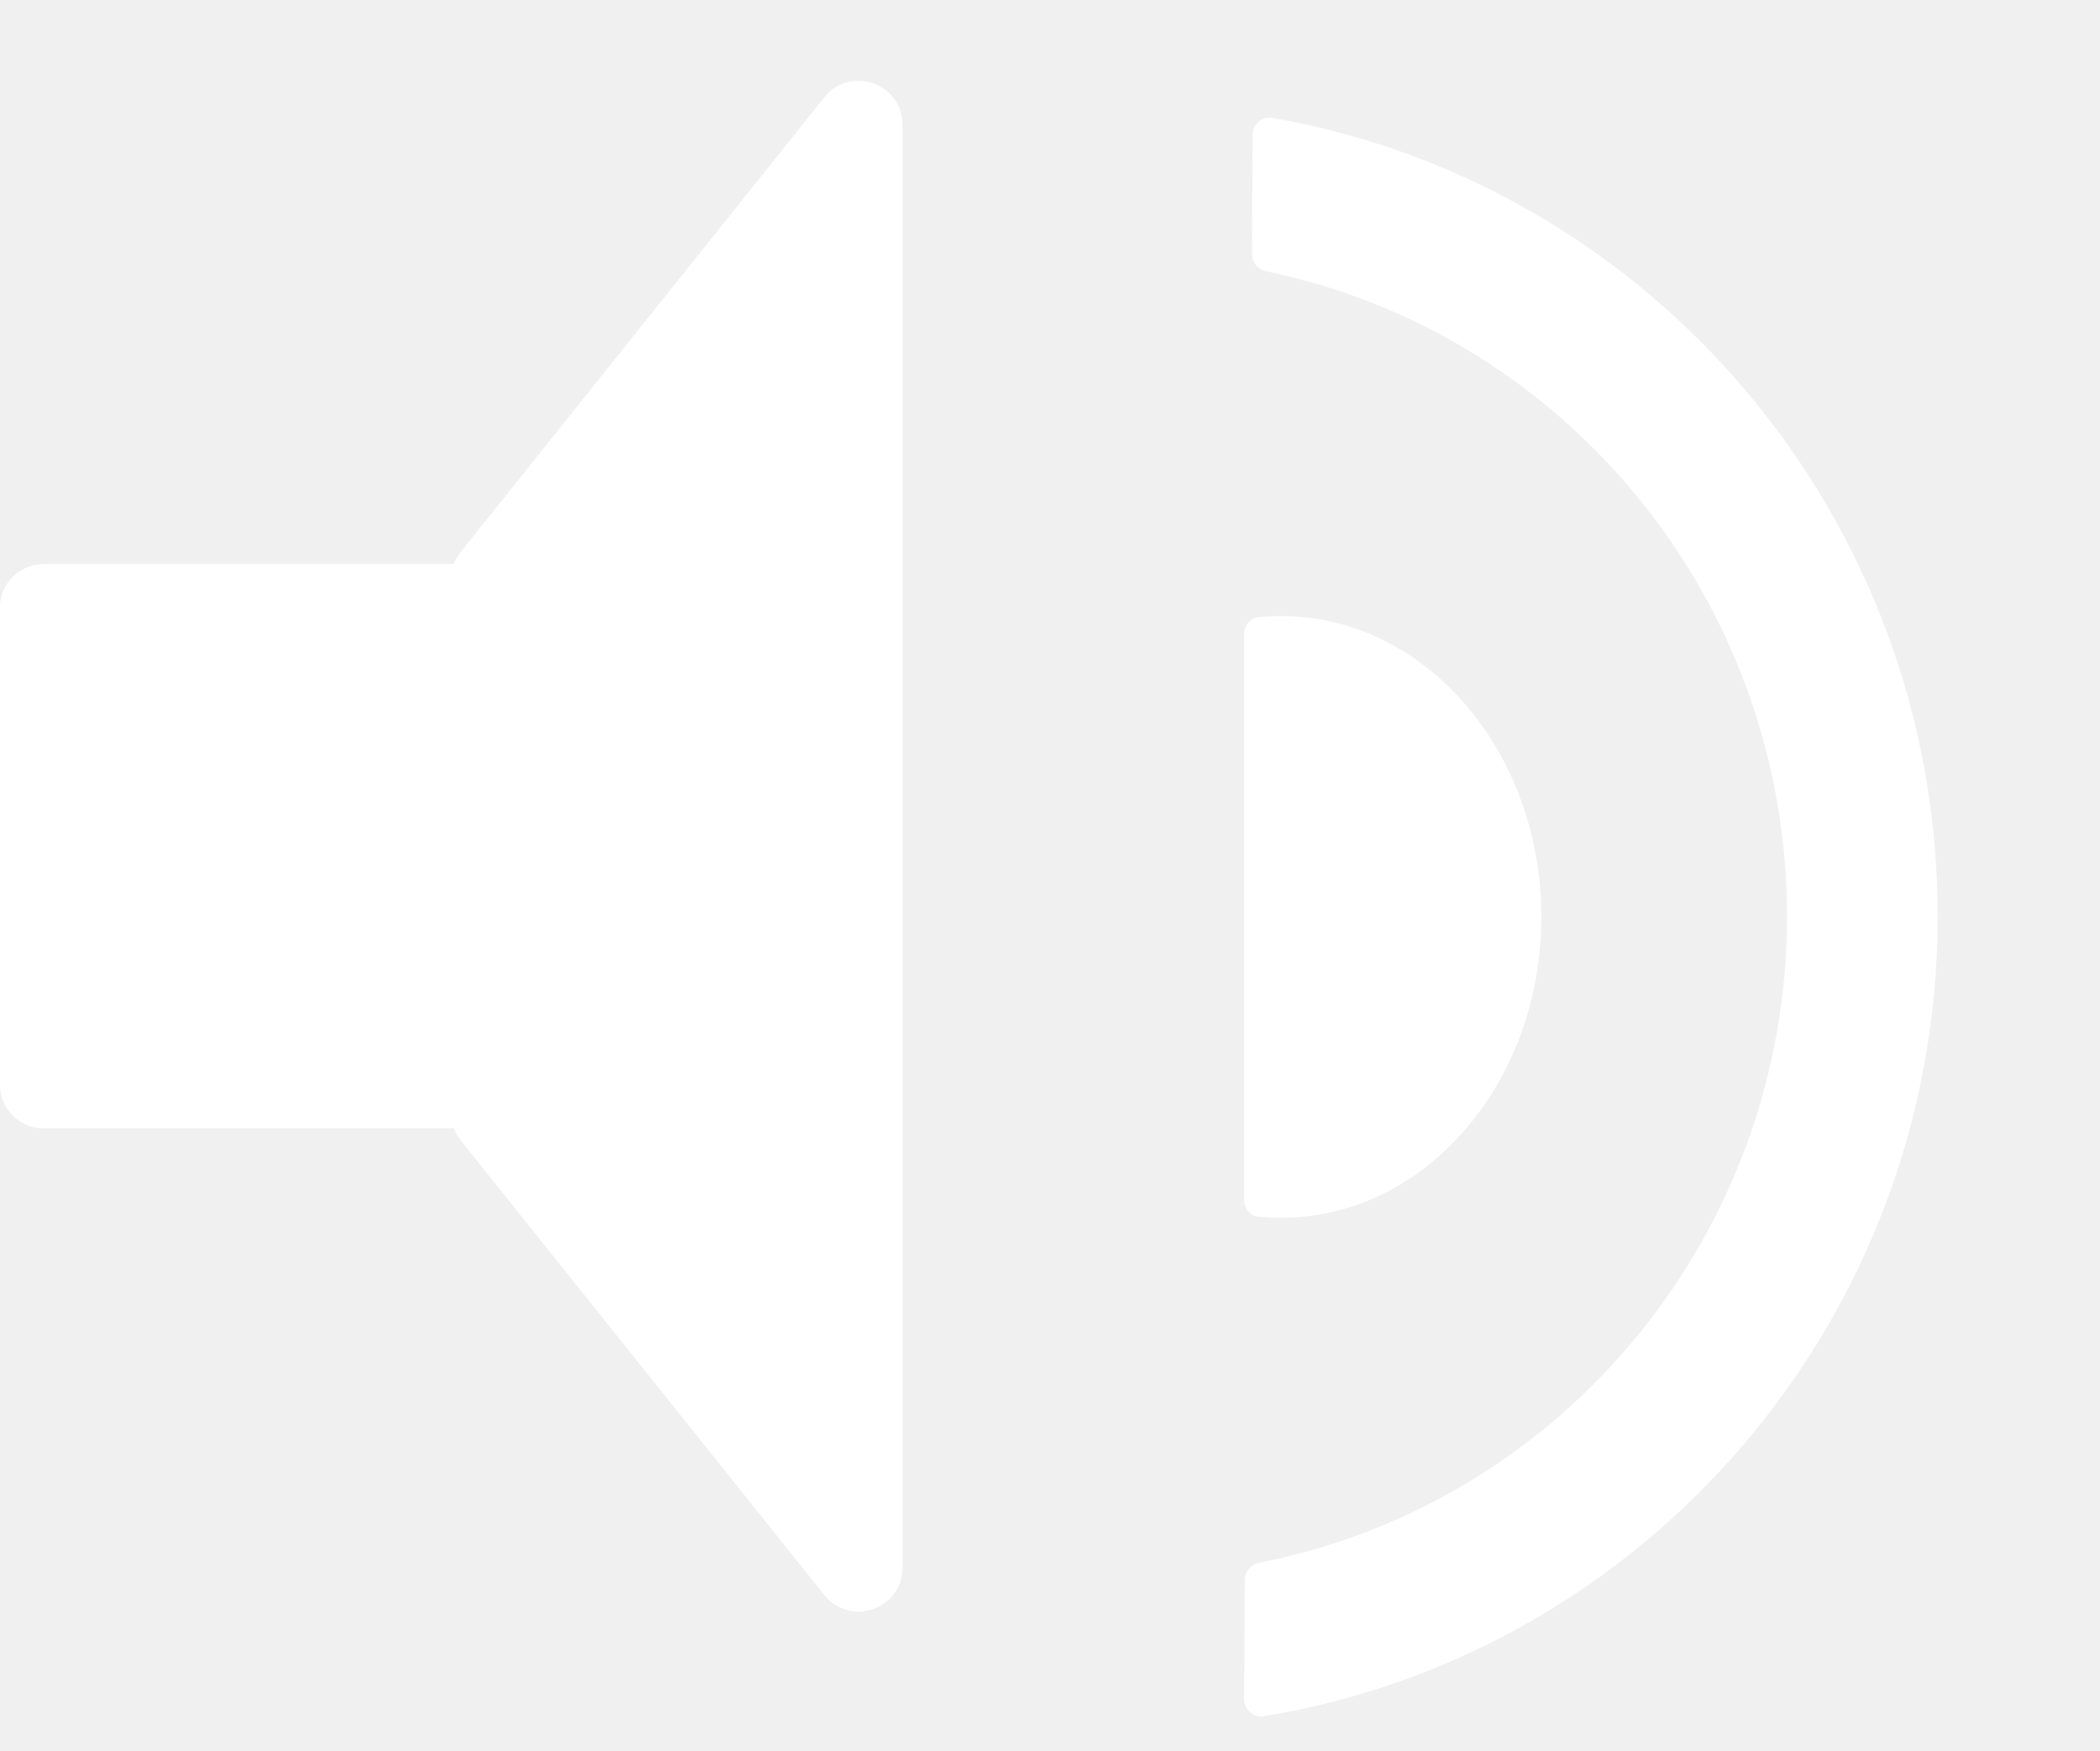
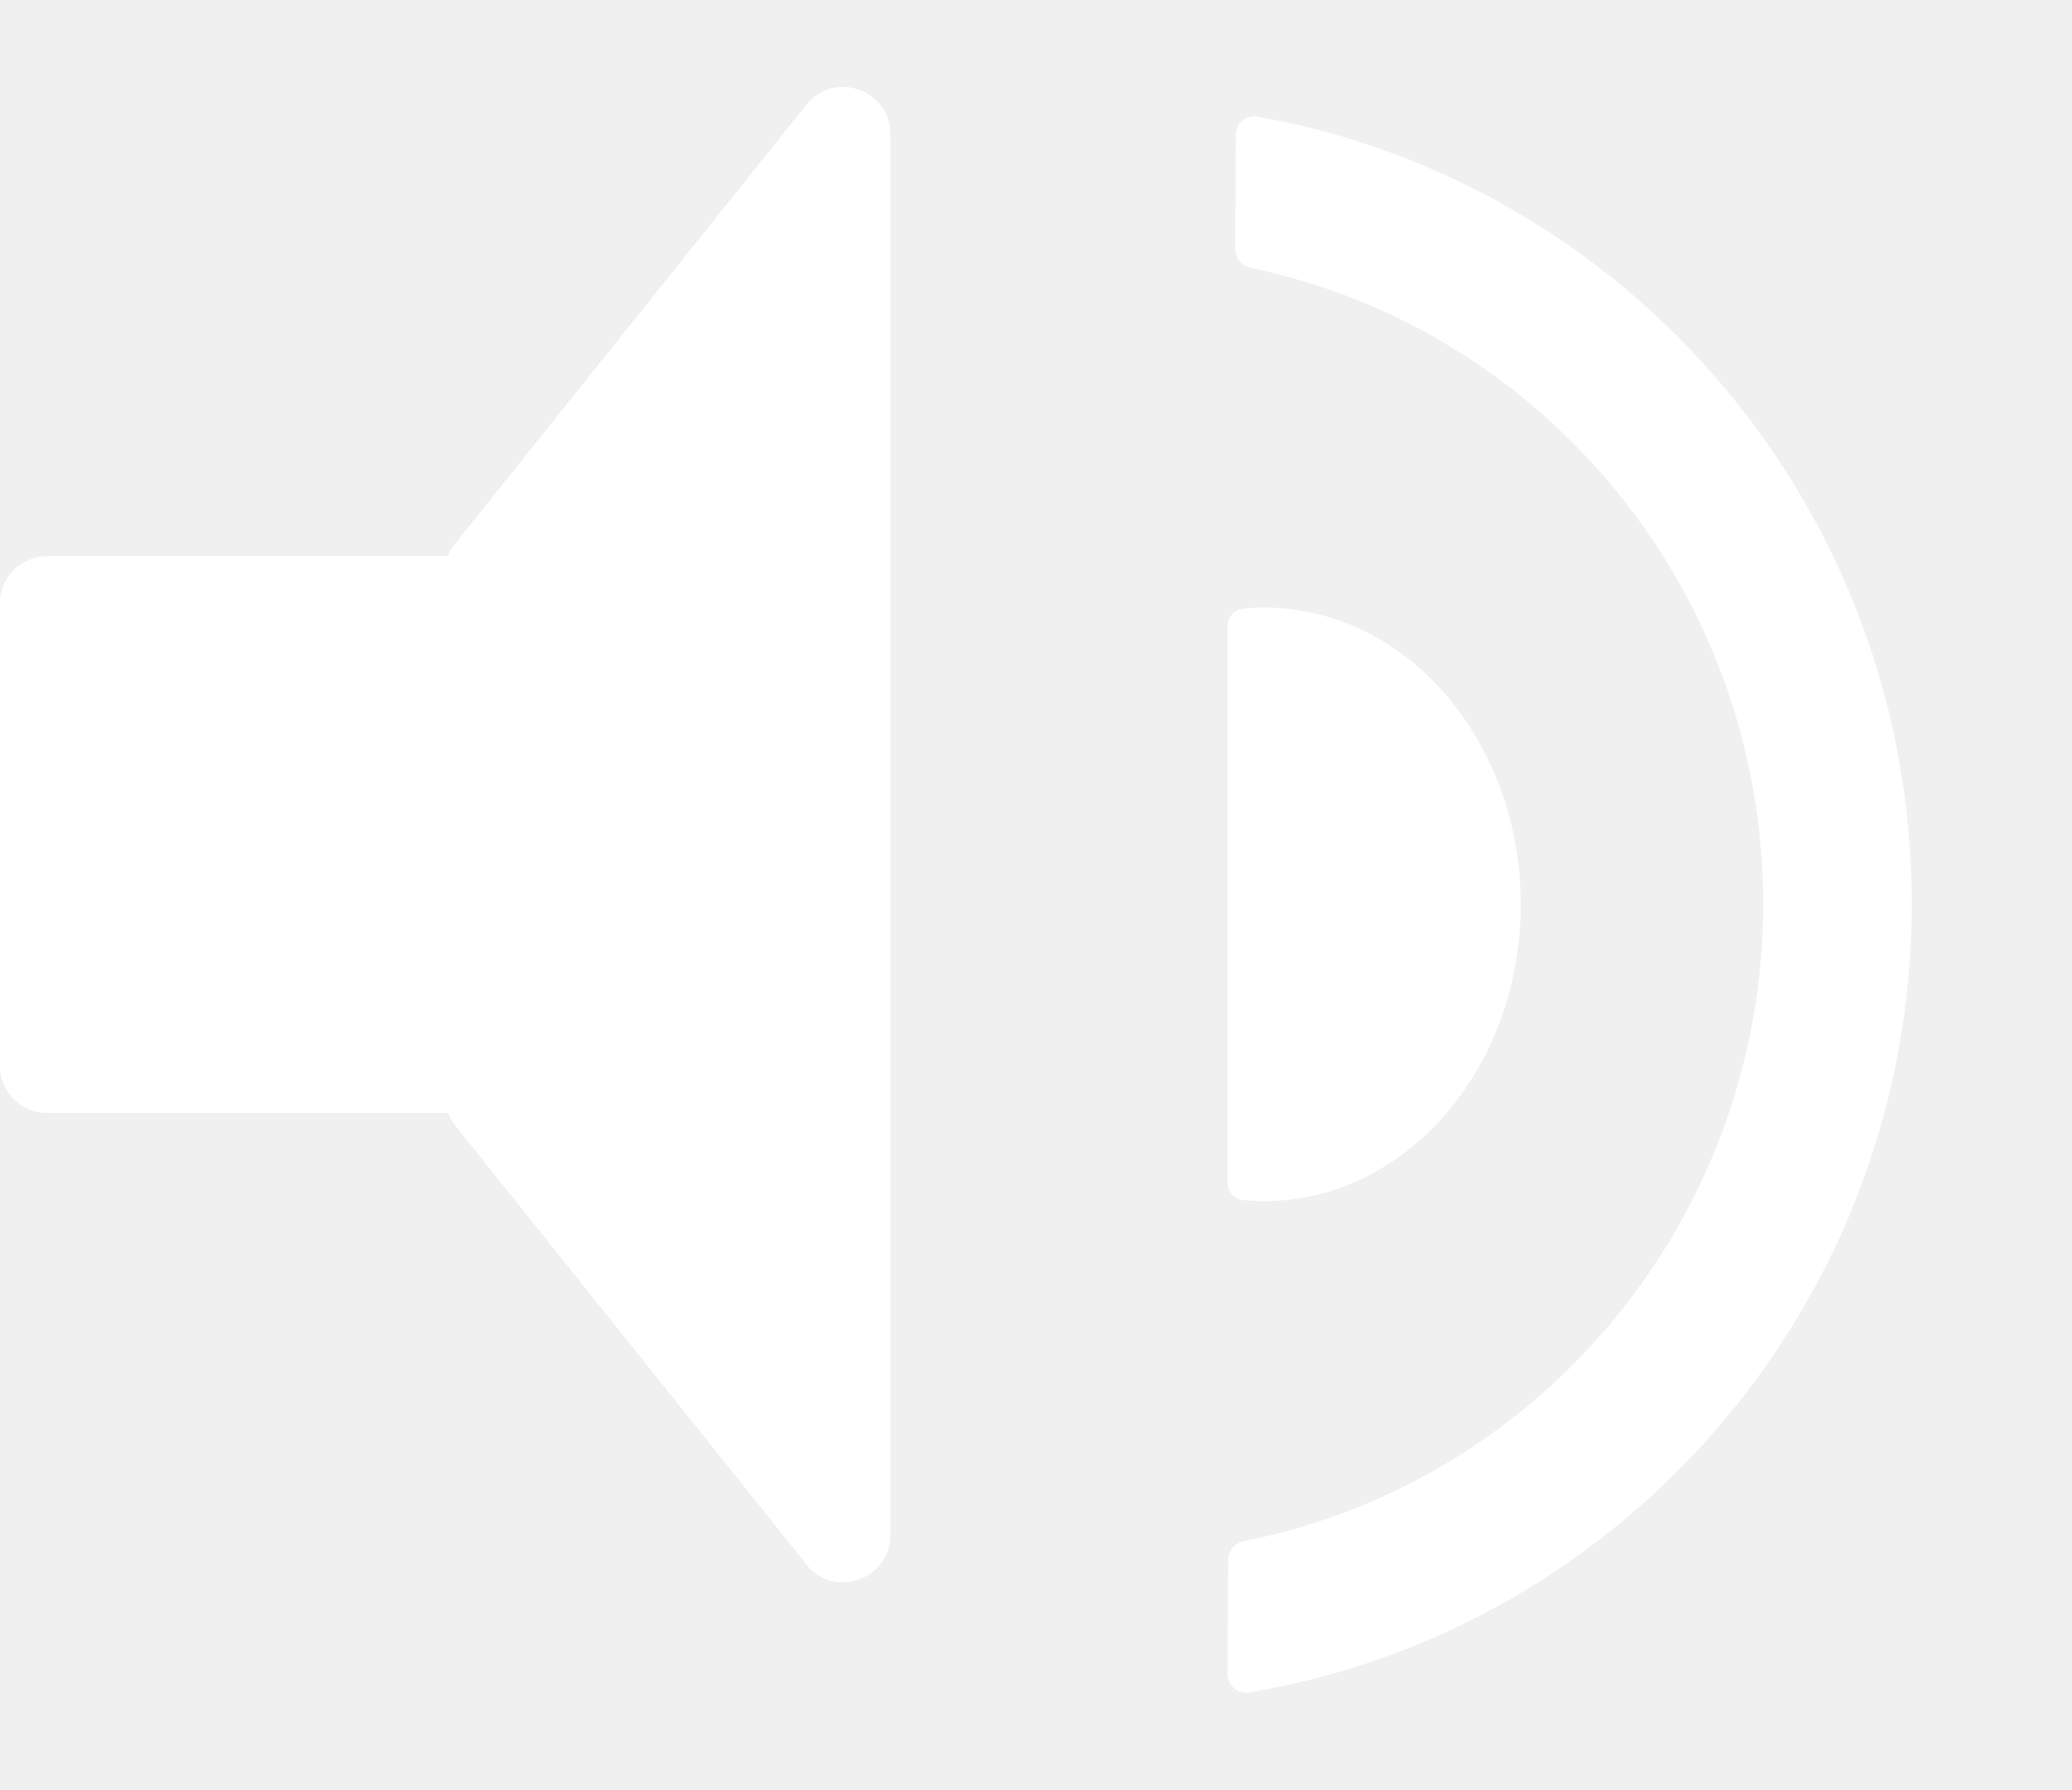
- <svg xmlns="http://www.w3.org/2000/svg" width="24" height="20" viewBox="0 0 24 20" fill="none">
-   <path fill-rule="evenodd" clip-rule="evenodd" d="M14.308 2.9C14.307 2.997 14.377 3.08 14.472 3.1C17.898 3.808 20.423 6.869 20.423 10.47C20.423 14.1 17.857 17.178 14.393 17.855C14.297 17.874 14.227 17.956 14.226 18.053L14.219 19.413C14.219 19.535 14.326 19.629 14.447 19.609C18.812 18.893 22.145 15.074 22.145 10.47C22.145 5.9 18.862 2.103 14.544 1.347C14.424 1.326 14.316 1.419 14.315 1.54L14.308 2.9Z" fill="white" />
-   <path fill-rule="evenodd" clip-rule="evenodd" d="M14.218 7.243C14.218 7.146 14.289 7.061 14.386 7.052C14.471 7.043 14.556 7.039 14.643 7.039C16.284 7.039 17.615 8.578 17.615 10.476C17.615 12.375 16.284 13.914 14.643 13.914C14.556 13.914 14.471 13.91 14.386 13.902C14.289 13.892 14.218 13.807 14.218 13.71V7.243Z" fill="white" />
-   <path d="M0 12.391V6.946C0 6.669 0.224 6.446 0.5 6.446H6.375C6.651 6.446 6.875 6.669 6.875 6.946V12.391C6.875 12.667 6.651 12.891 6.375 12.891H0.5C0.224 12.891 0 12.667 0 12.391Z" fill="white" />
-   <path d="M9.422 1.113L5.266 6.309C5.195 6.397 5.156 6.507 5.156 6.621V12.716C5.156 12.829 5.195 12.939 5.266 13.028L9.422 18.223C9.718 18.593 10.313 18.384 10.313 17.911V1.425C10.313 0.953 9.718 0.744 9.422 1.113Z" fill="white" />
-   <path d="M0 12.391V6.946C0 6.669 0.224 6.446 0.5 6.446H6.375C6.651 6.446 6.875 6.669 6.875 6.946V12.391C6.875 12.667 6.651 12.891 6.375 12.891H0.5C0.224 12.891 0 12.667 0 12.391Z" fill="white" />
-   <path d="M9.422 1.113L5.266 6.309C5.195 6.397 5.156 6.507 5.156 6.621V12.716C5.156 12.829 5.195 12.939 5.266 13.028L9.422 18.223C9.718 18.593 10.313 18.384 10.313 17.911V1.425C10.313 0.953 9.718 0.744 9.422 1.113Z" fill="white" />
+ <svg xmlns="http://www.w3.org/2000/svg" width="22" height="19" viewBox="0 0 22 19" fill="none">
+   <path fill-rule="evenodd" clip-rule="evenodd" d="M13.115 2.644C13.115 2.741 13.184 2.824 13.279 2.844C16.413 3.499 18.721 6.302 18.721 9.597C18.721 12.92 16.375 15.739 13.207 16.365C13.112 16.383 13.041 16.466 13.041 16.563L13.034 17.776C13.034 17.898 13.142 17.992 13.262 17.972C17.254 17.308 20.299 13.811 20.299 9.597C20.299 5.415 17.3 1.939 13.351 1.238C13.231 1.216 13.123 1.309 13.122 1.431L13.115 2.644Z" fill="white" />
+   <path fill-rule="evenodd" clip-rule="evenodd" d="M13.033 6.654C13.033 6.556 13.104 6.472 13.201 6.463C13.274 6.456 13.348 6.452 13.422 6.452C14.927 6.452 16.147 7.863 16.147 9.603C16.147 11.344 14.927 12.755 13.422 12.755C13.348 12.755 13.274 12.751 13.201 12.744C13.104 12.735 13.033 12.651 13.033 12.553V6.654Z" fill="white" />
+   <path d="M0 11.317V6.408C0 6.132 0.224 5.908 0.5 5.908H5.802C6.078 5.908 6.302 6.132 6.302 6.408V11.317C6.302 11.593 6.078 11.817 5.802 11.817H0.5C0.224 11.817 0 11.593 0 11.317Z" fill="white" />
+   <path d="M8.563 1.113L4.836 5.771C4.765 5.86 4.727 5.97 4.727 6.084V11.641C4.727 11.755 4.765 11.865 4.836 11.954L8.563 16.612C8.858 16.981 9.453 16.772 9.453 16.3V1.425C9.453 0.953 8.858 0.744 8.563 1.113Z" fill="white" />
+   <path d="M0 11.317V6.408C0 6.132 0.224 5.908 0.5 5.908H5.802C6.078 5.908 6.302 6.132 6.302 6.408V11.317C6.302 11.593 6.078 11.817 5.802 11.817H0.5C0.224 11.817 0 11.593 0 11.317Z" fill="white" />
+   <path d="M8.563 1.113L4.836 5.771C4.765 5.86 4.727 5.97 4.727 6.084V11.641C4.727 11.755 4.765 11.865 4.836 11.954L8.563 16.612C8.858 16.981 9.453 16.772 9.453 16.3V1.425C9.453 0.953 8.858 0.744 8.563 1.113Z" fill="white" />
</svg>
